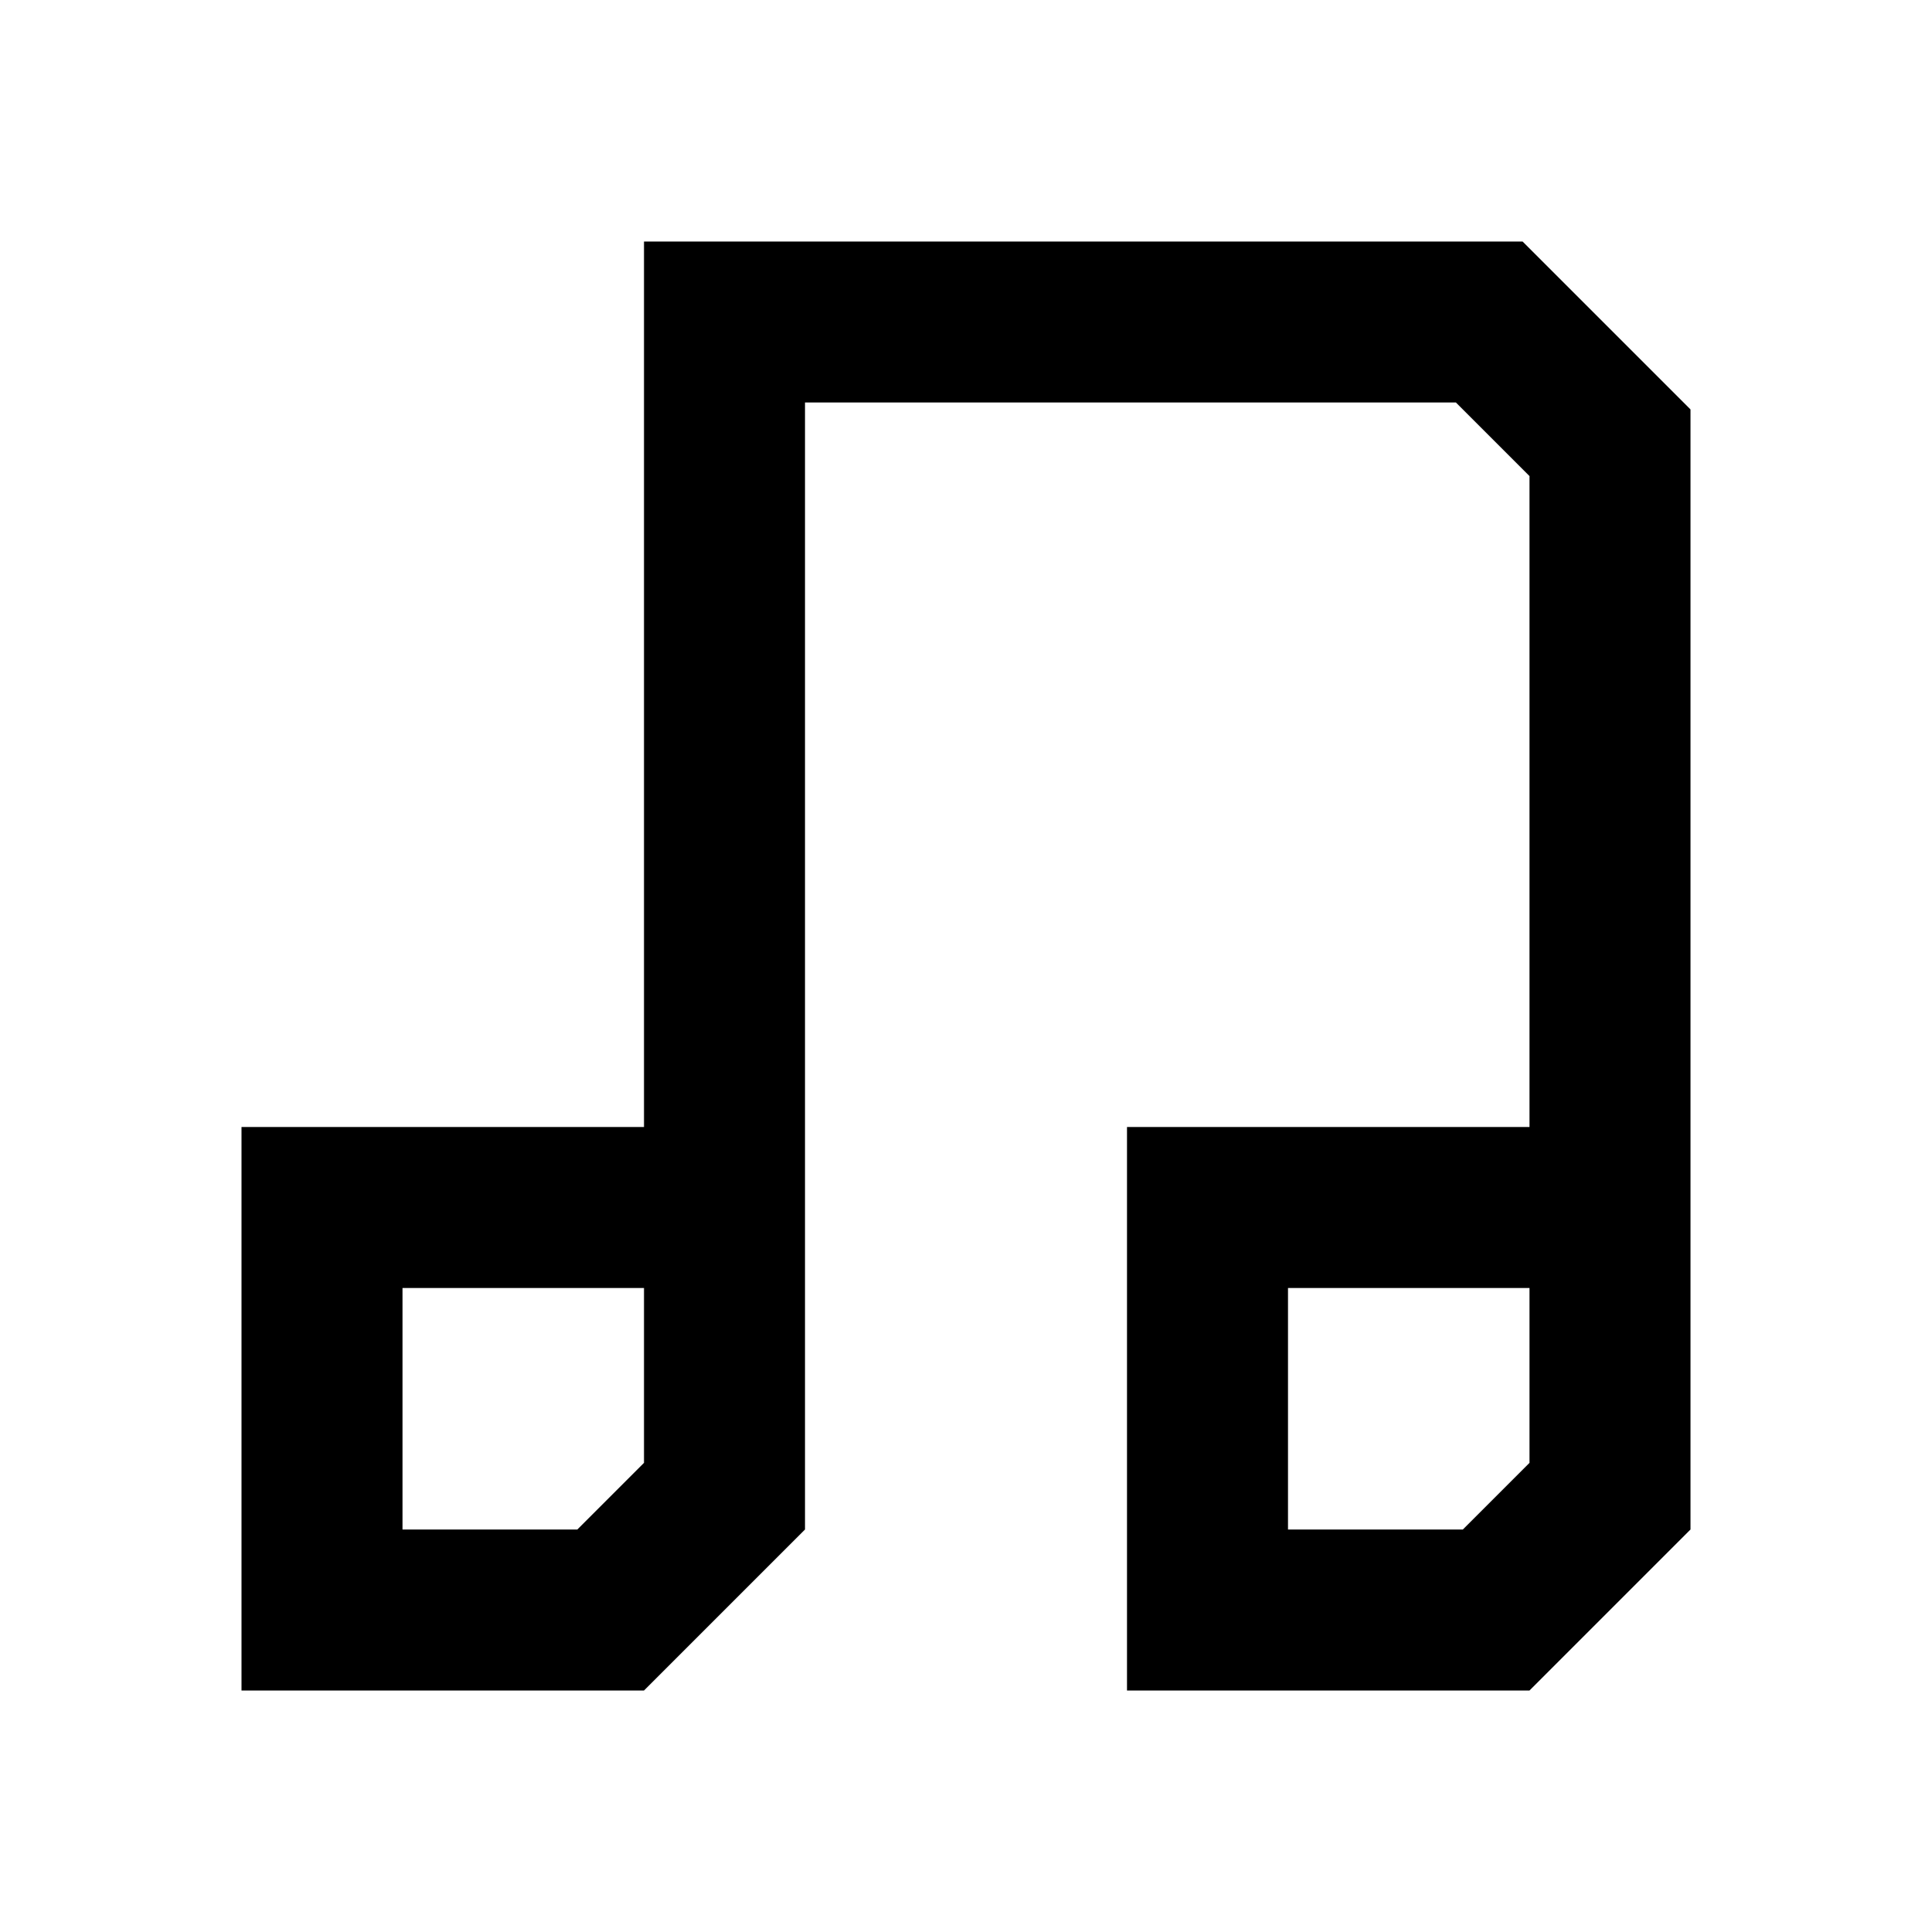
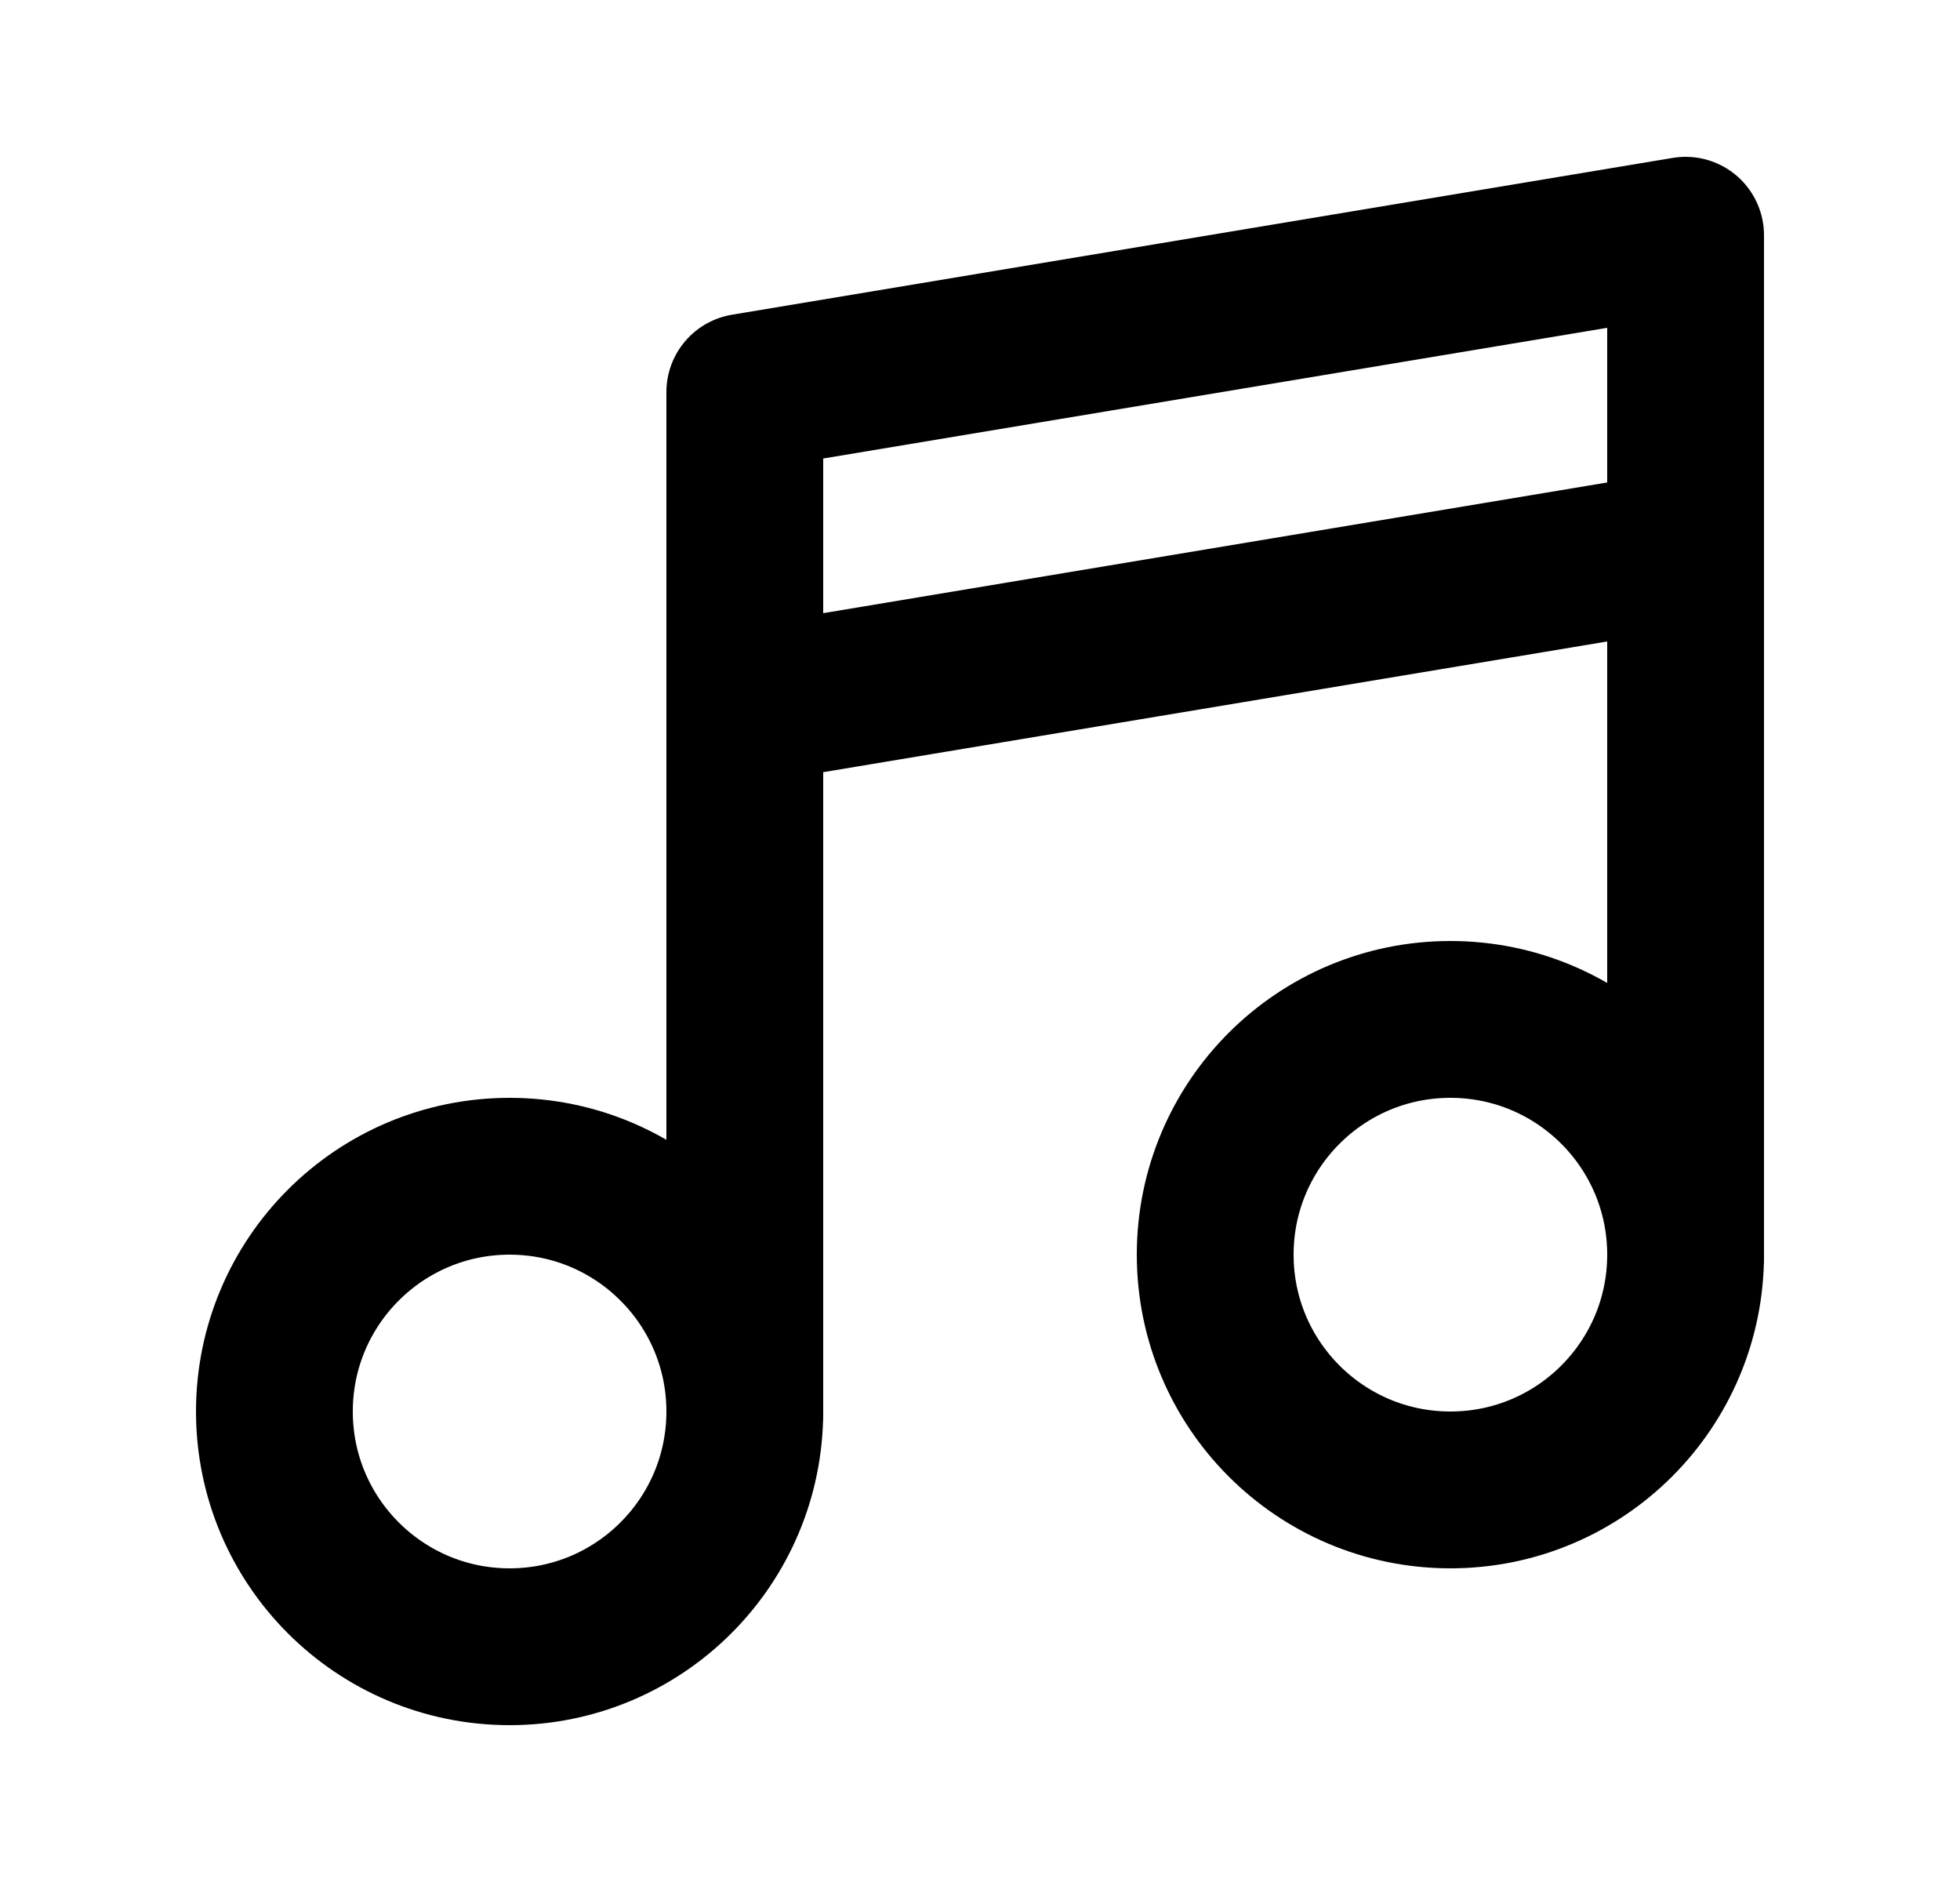
- <svg xmlns="http://www.w3.org/2000/svg" width="24" height="24" viewBox="0 0 24 24" fill="currentColor">
-   <path d="M18.914 3H8V14H3V21H8L10 19V5H18.086L19 5.914V14H14V21H19L21 19V5.086L18.914 3ZM8 18.172L7.172 19H5V16H8V18.172ZM19 18.172L18.172 19H16V16H19V18.172Z" fill="currentColor" />
+ <svg xmlns="http://www.w3.org/2000/svg" width="25" height="24" viewBox="0 0 25 24" fill="none">
+   <path d="M9.5 18V5L21.5 3V16M9.5 9L21.5 7" stroke="black" stroke-width="2" stroke-linecap="round" stroke-linejoin="round" />
+   <path d="M6.5 21C8.157 21 9.5 19.657 9.5 18C9.5 16.343 8.157 15 6.5 15C4.843 15 3.5 16.343 3.5 18C3.5 19.657 4.843 21 6.5 21Z" stroke="black" stroke-width="2" stroke-linecap="round" stroke-linejoin="round" />
+   <path d="M18.5 19C20.157 19 21.5 17.657 21.5 16C21.5 14.343 20.157 13 18.5 13C16.843 13 15.5 14.343 15.5 16C15.5 17.657 16.843 19 18.5 19Z" stroke="black" stroke-width="2" stroke-linecap="round" stroke-linejoin="round" />
</svg>
